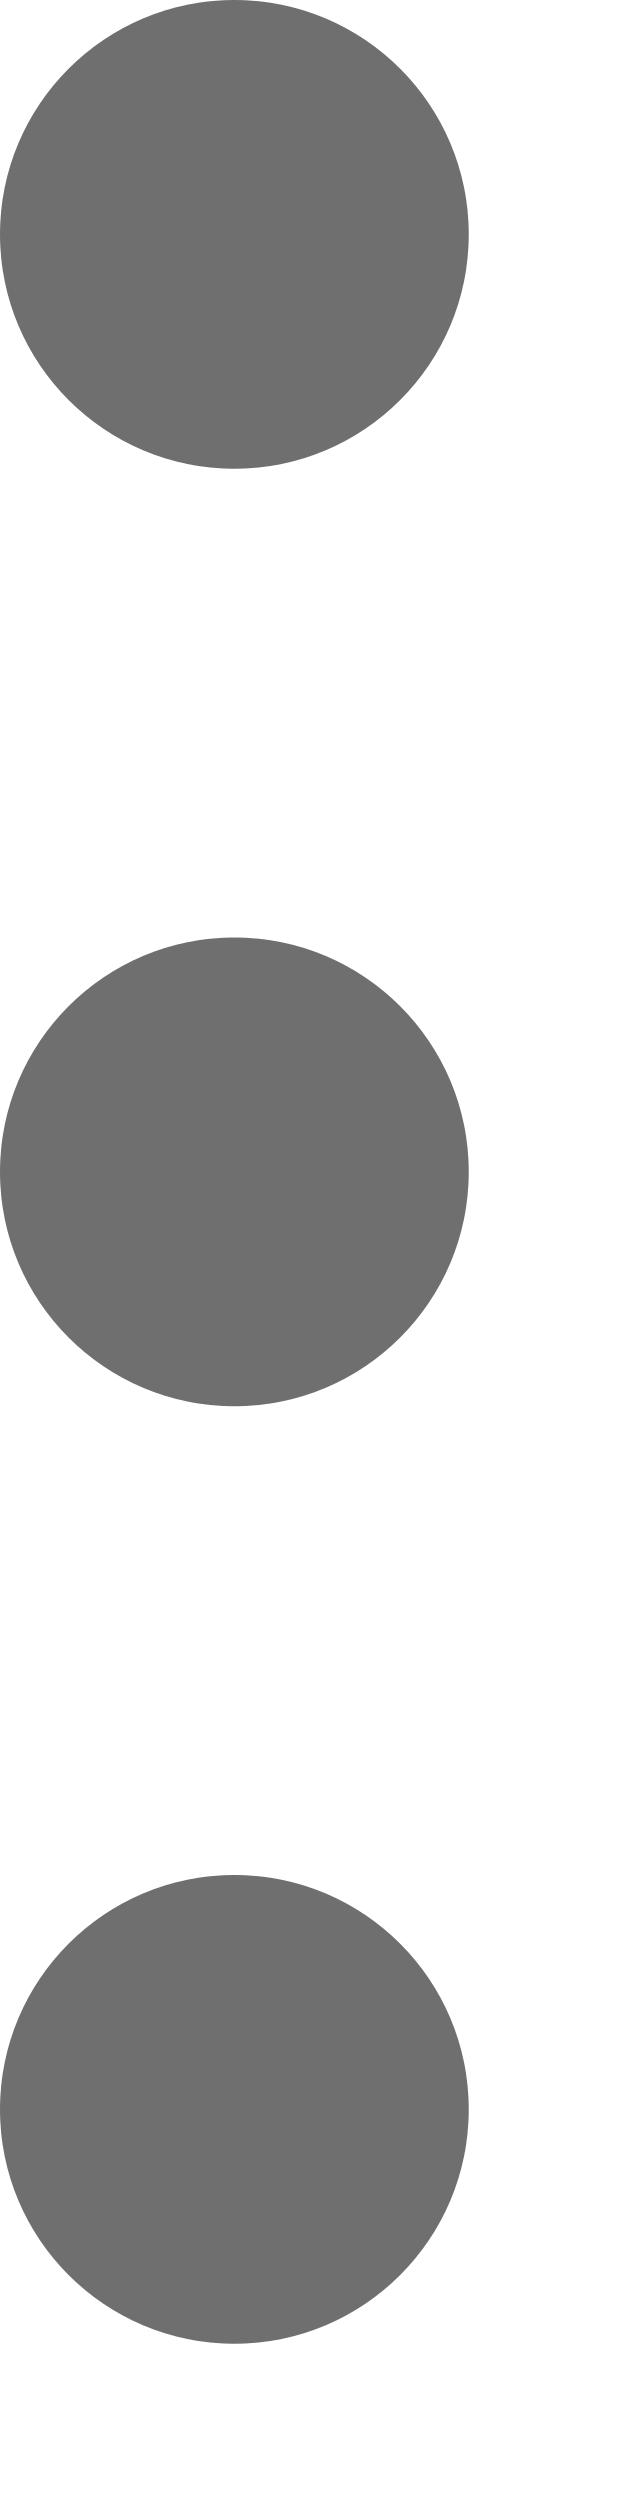
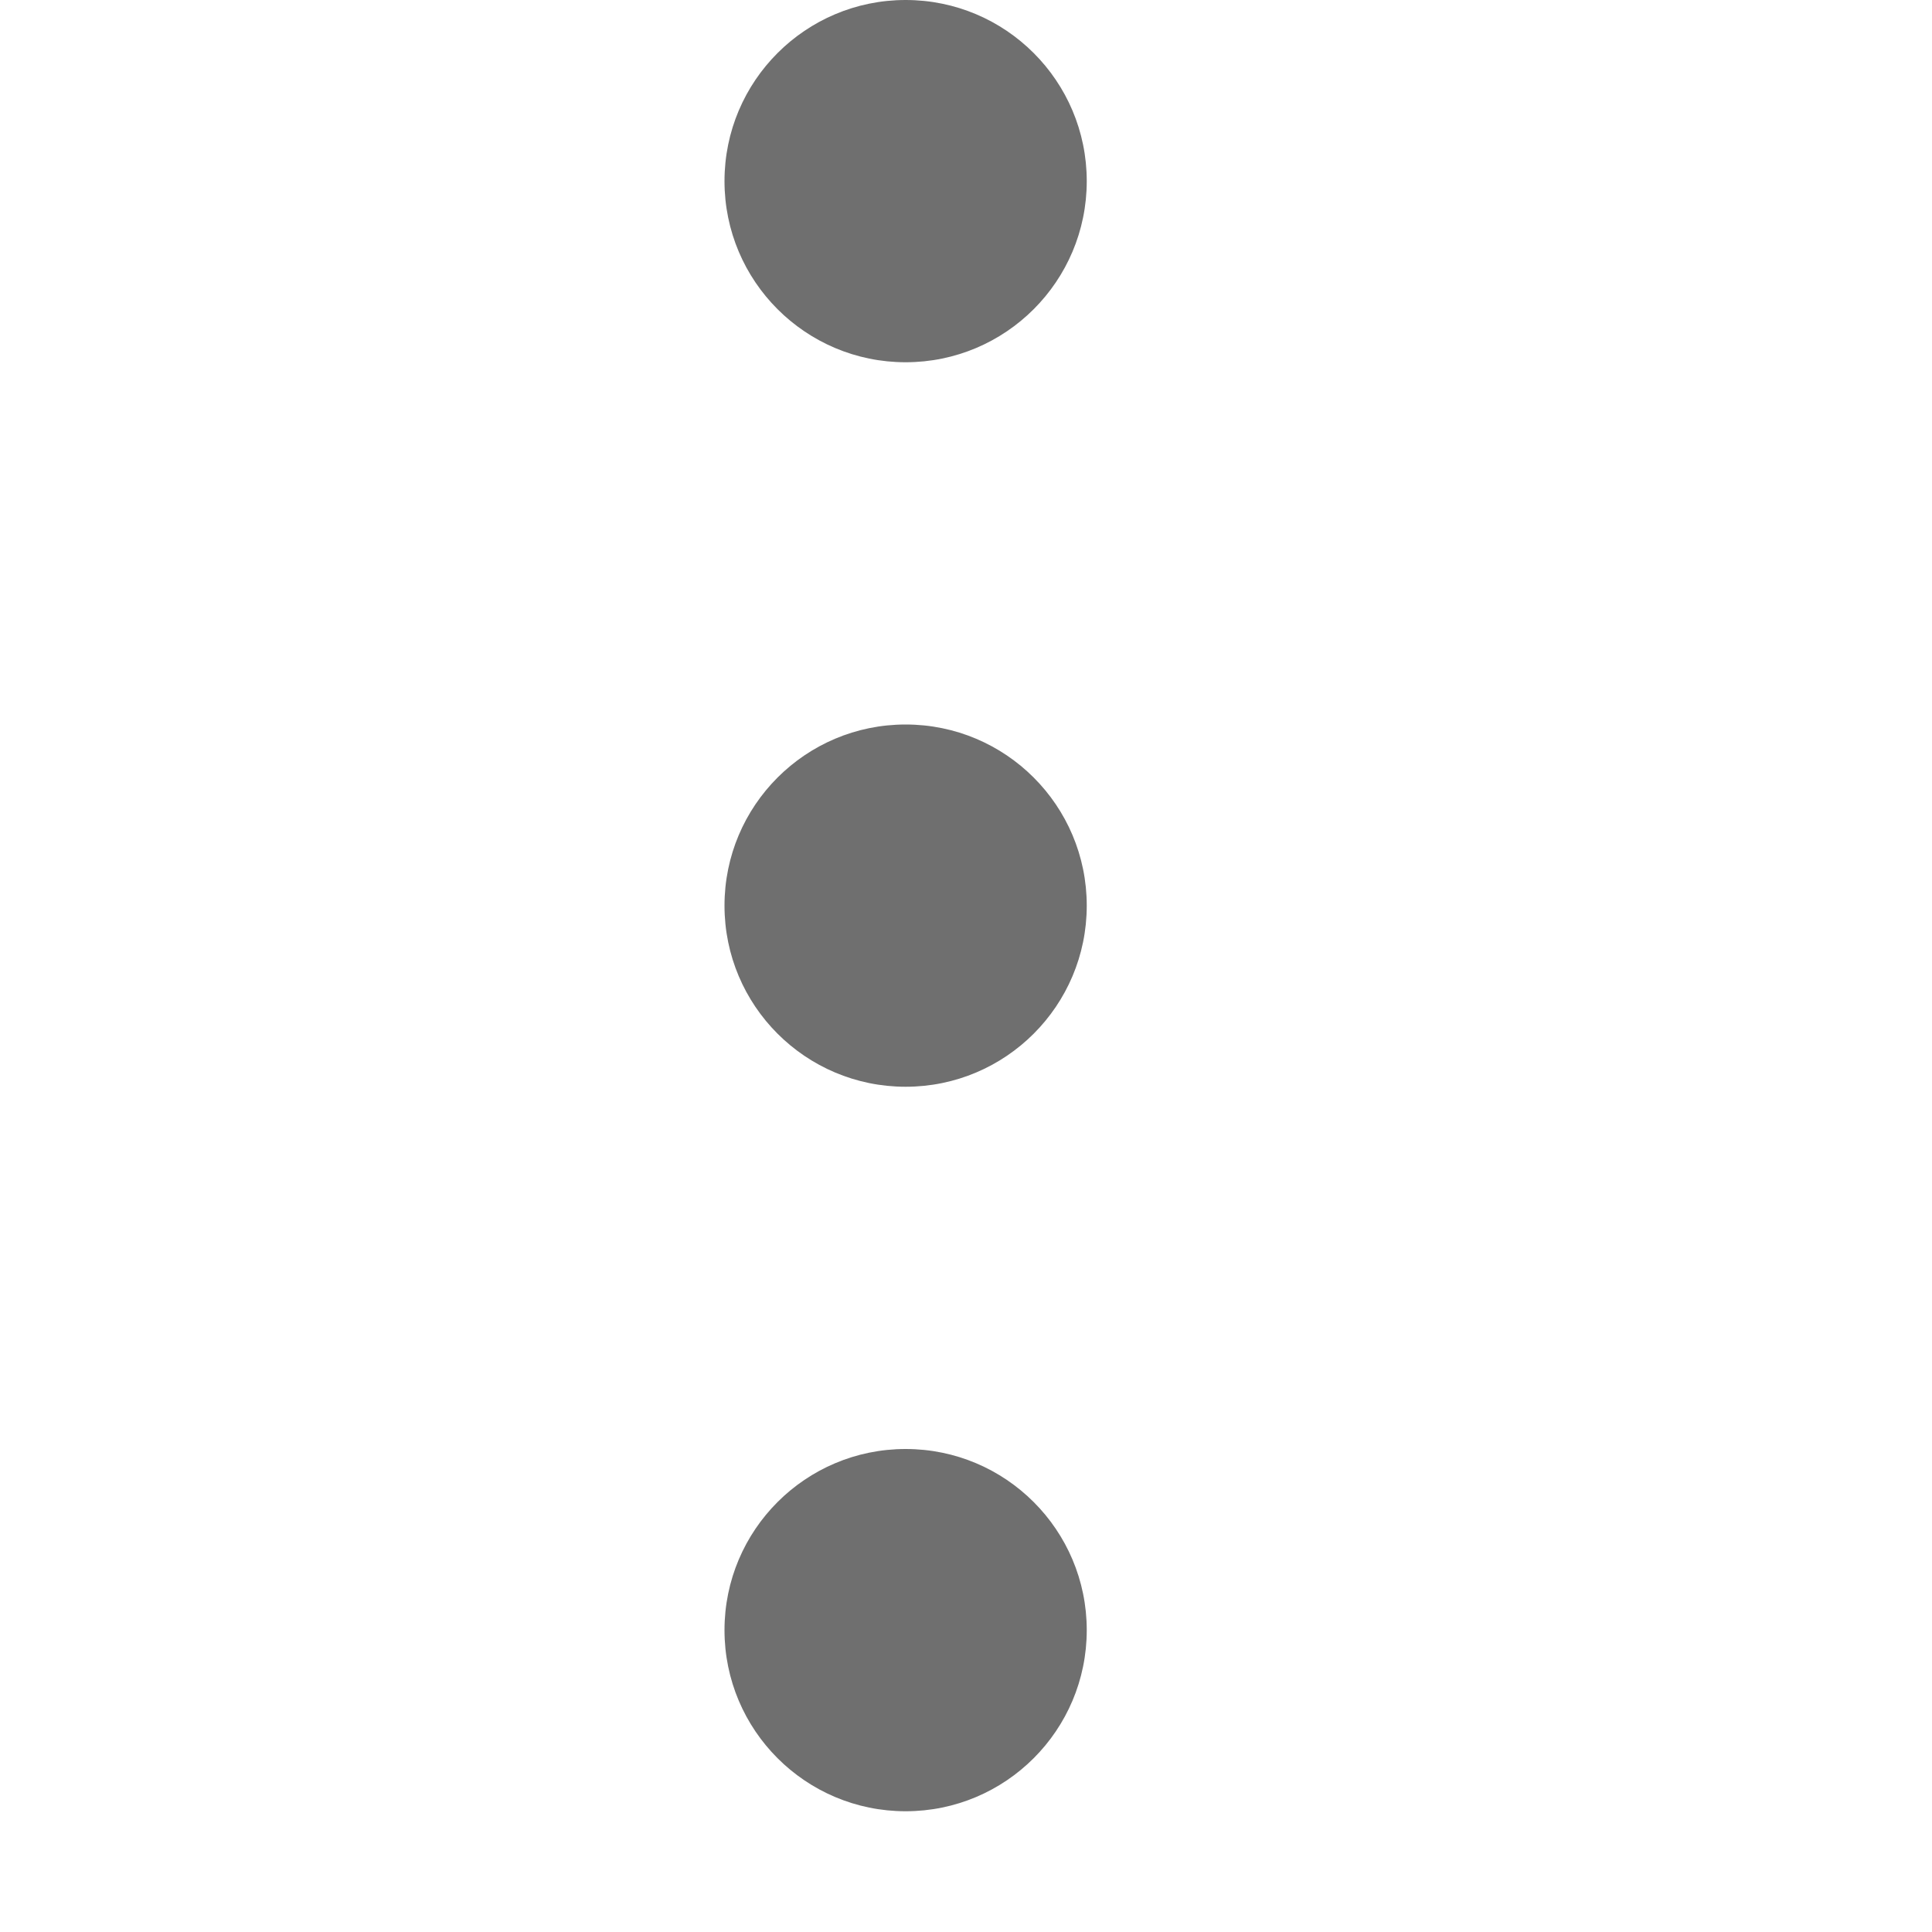
- <svg xmlns="http://www.w3.org/2000/svg" id="icon" height="16px" viewBox="0 0 4 16">
+ <svg xmlns="http://www.w3.org/2000/svg" id="icon" width="16px" height="16px" viewBox="0 0 4 16">
  <g id="overflow-icon" stroke="none" stroke-width="1" fill="none" fill-rule="evenodd">
    <g id="UI-Icon/Icon/overflow-menu/$ui-05" fill="#6F6F6F">
      <g id="overflow-menu">
        <circle id="Oval-9" cx="1.5" cy="1.5" r="1.5" />
        <circle id="Oval-9" cx="1.5" cy="7.5" r="1.5" />
        <circle id="Oval-9" cx="1.5" cy="13.5" r="1.5" />
      </g>
    </g>
  </g>
</svg>
